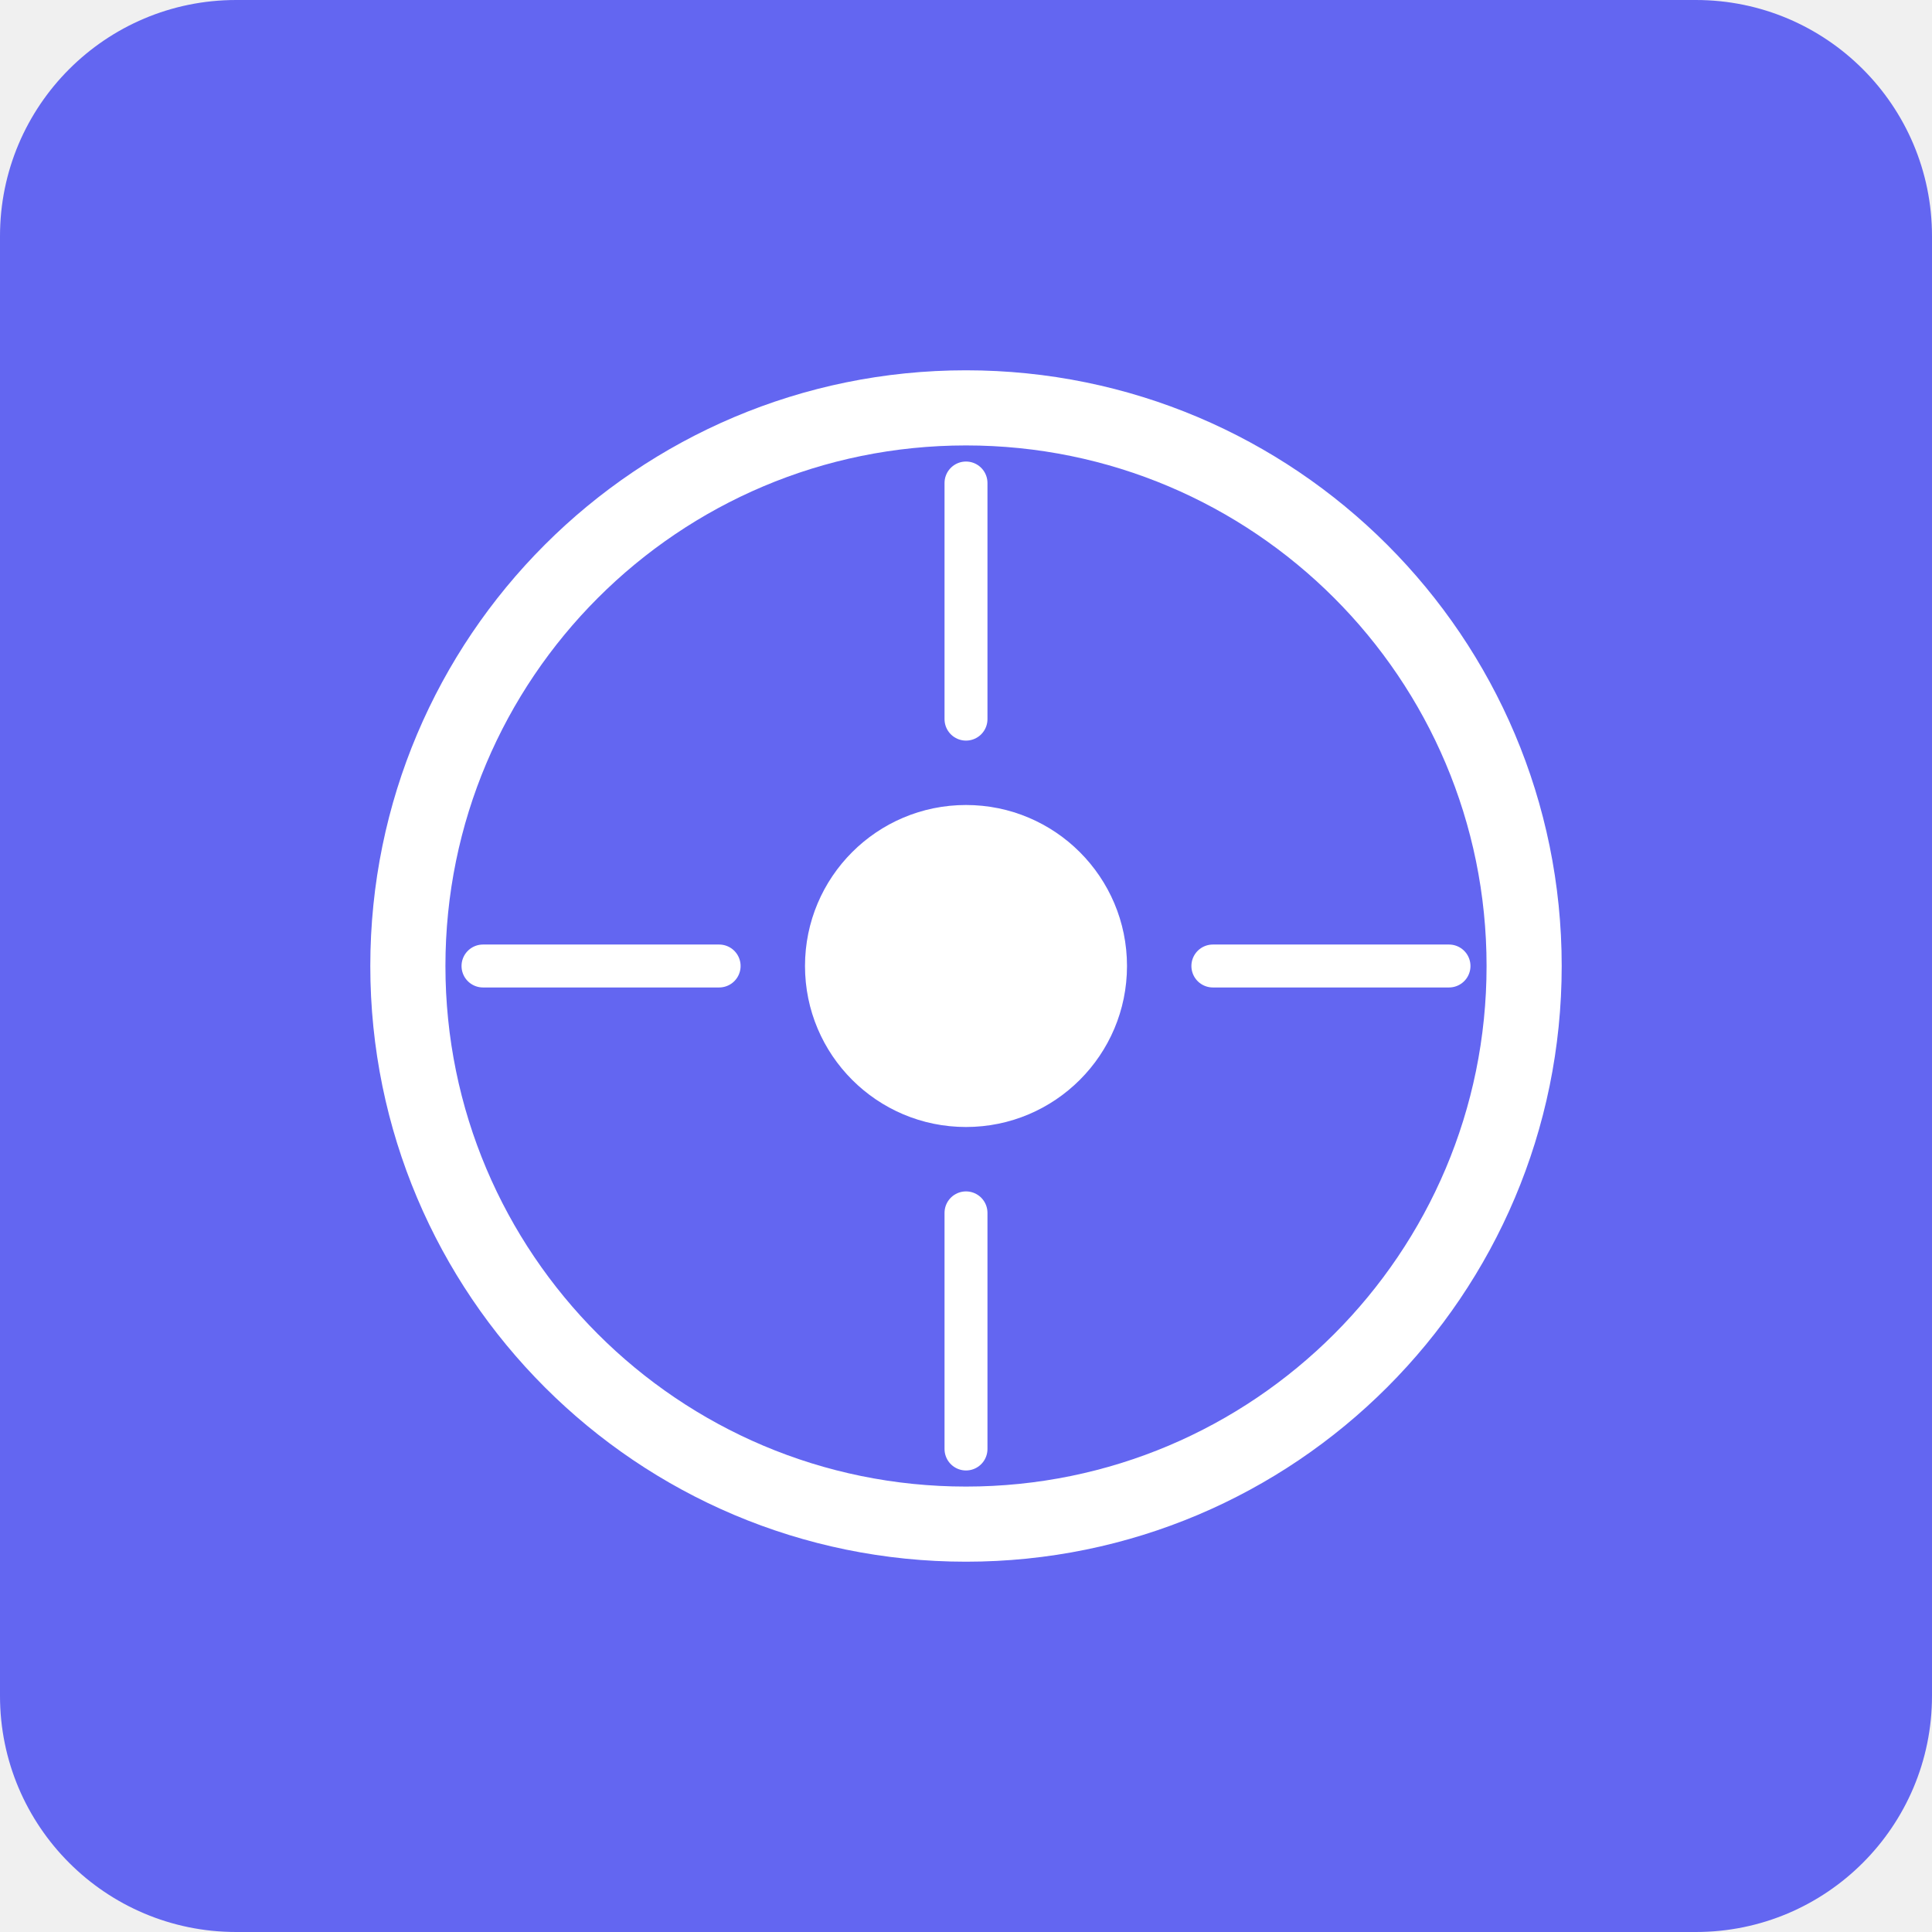
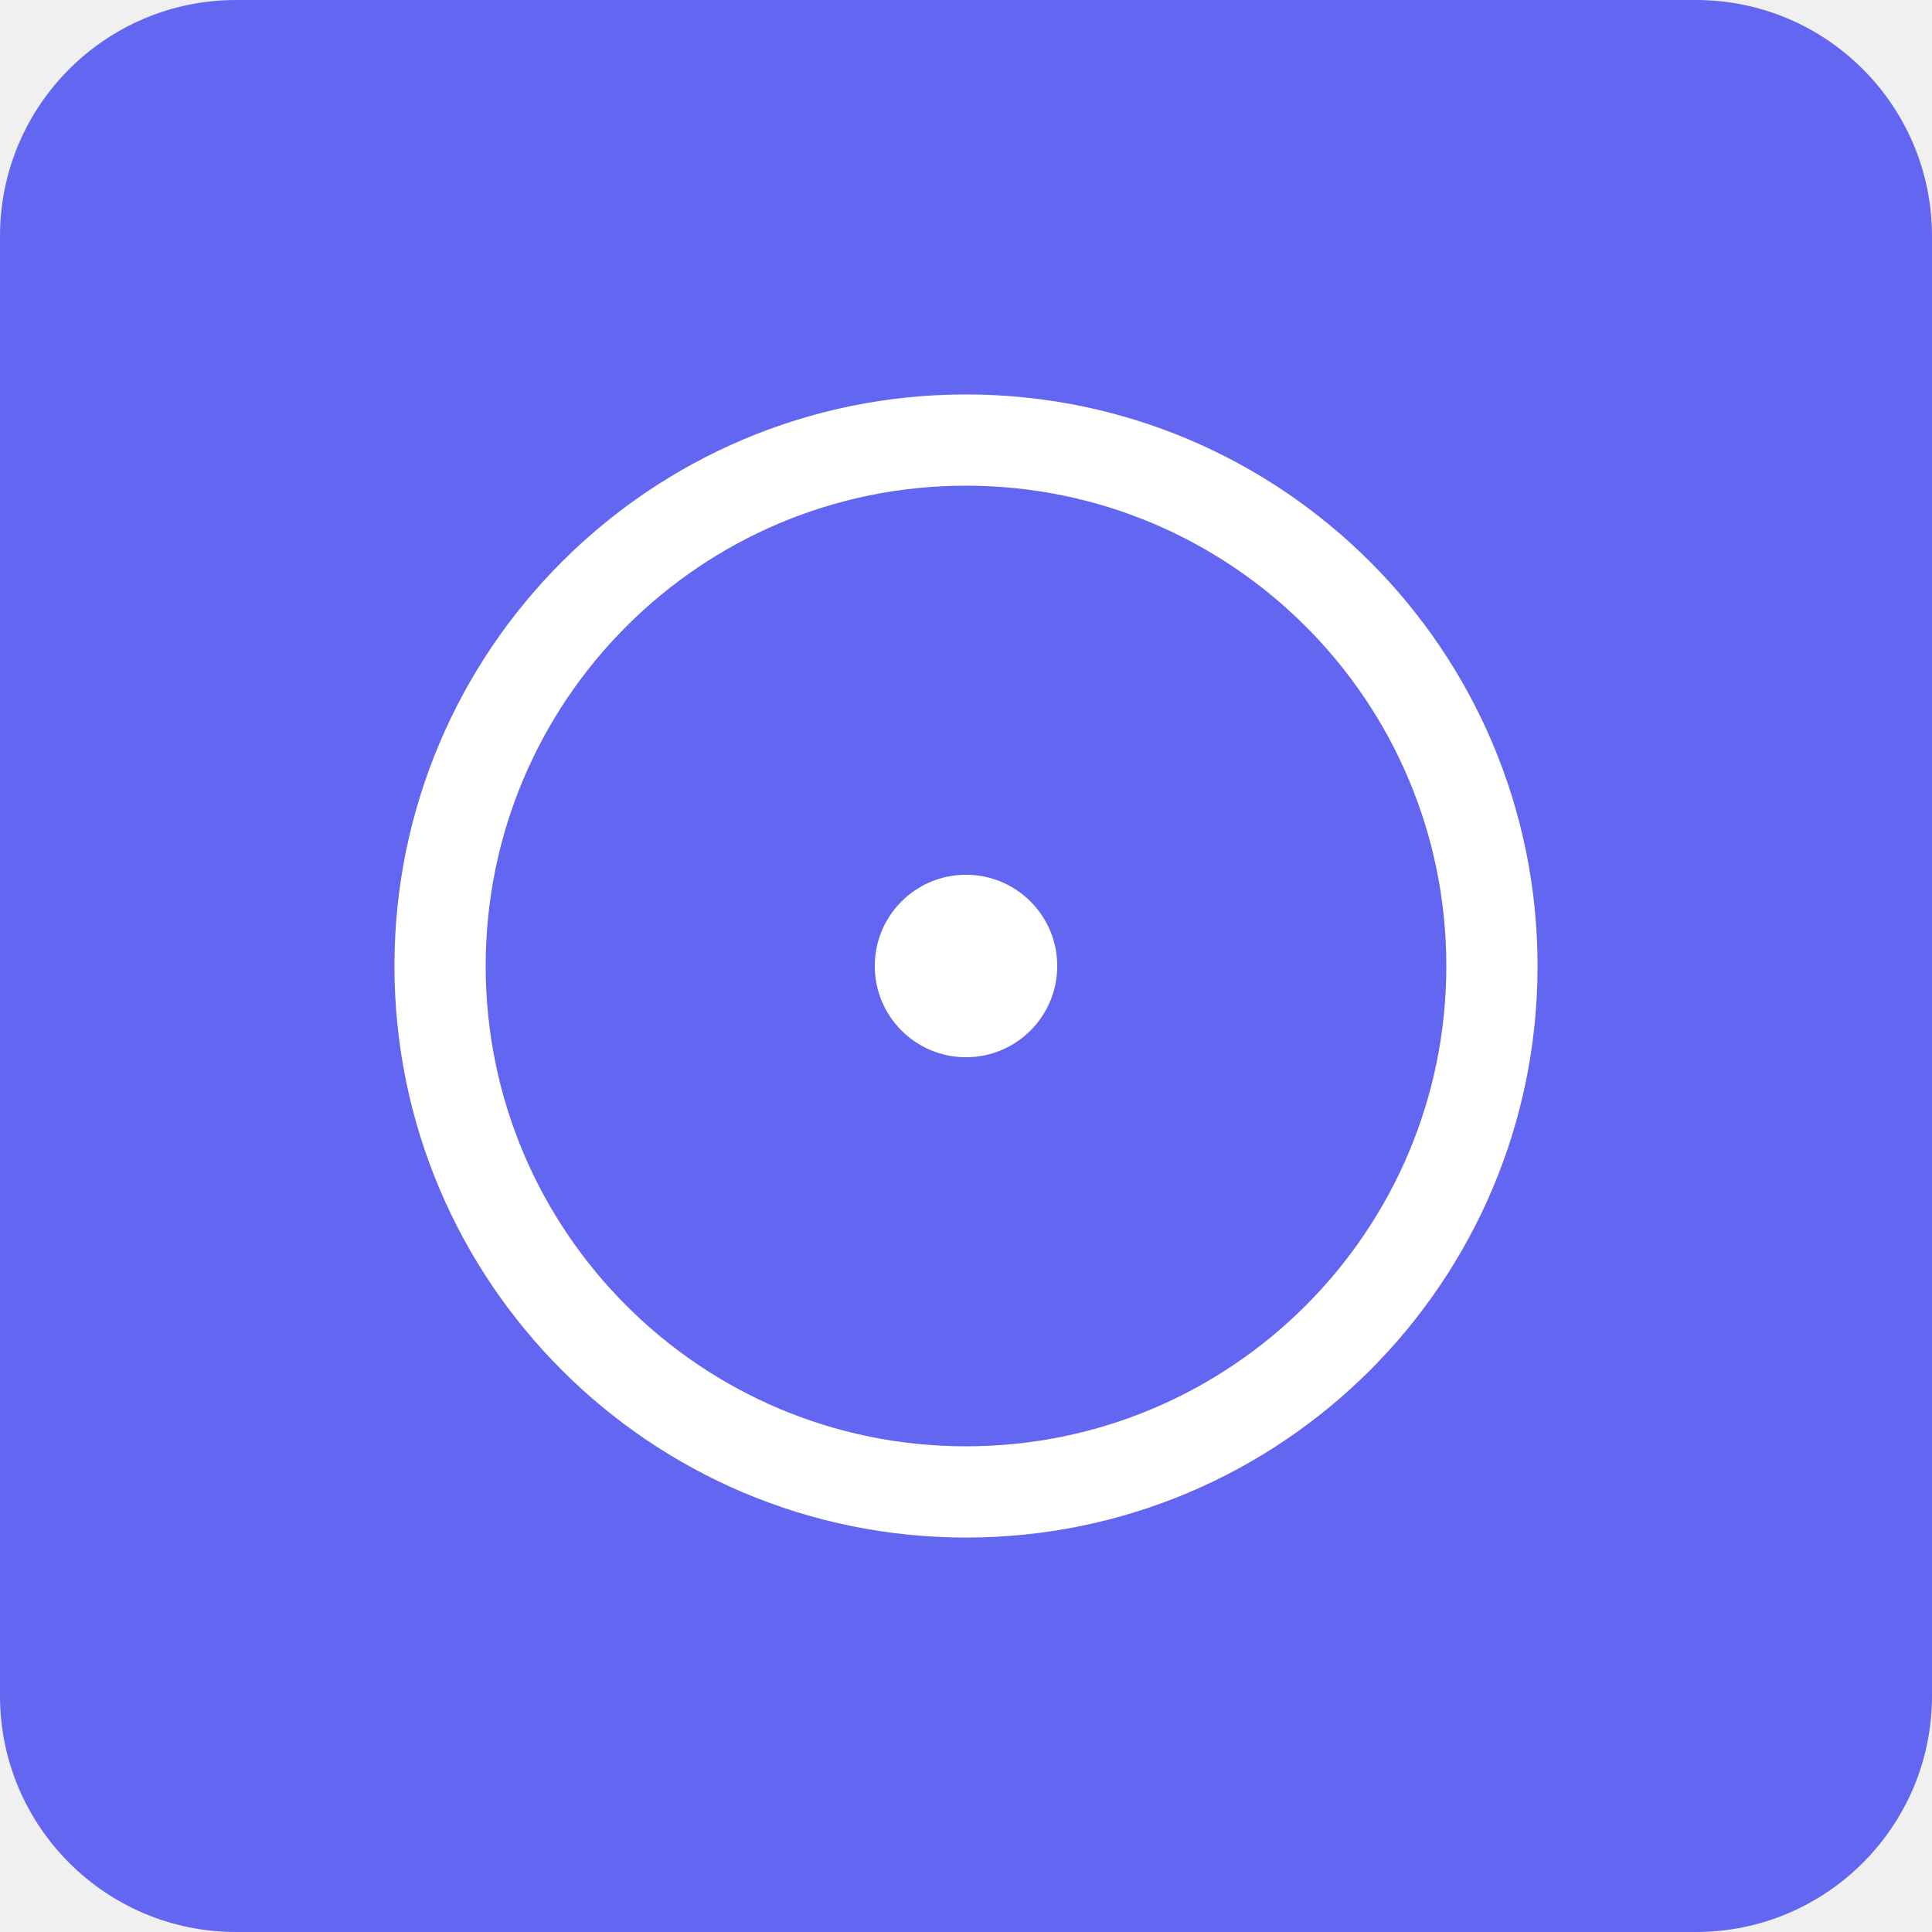
<svg xmlns="http://www.w3.org/2000/svg" width="180" height="180" viewBox="0 0 180 180" fill="none">
  <rect width="180" height="180" rx="22" fill="#6366f1" />
-   <circle cx="90" cy="90" r="52" stroke="white" stroke-width="7" fill="none" />
-   <circle cx="90" cy="90" r="15" fill="white" />
-   <line x1="90" y1="45" x2="90" y2="67" stroke="white" stroke-width="4" stroke-linecap="round" />
-   <line x1="90" y1="113" x2="90" y2="135" stroke="white" stroke-width="4" stroke-linecap="round" />
-   <line x1="45" y1="90" x2="67" y2="90" stroke="white" stroke-width="4" stroke-linecap="round" />
-   <line x1="113" y1="90" x2="135" y2="90" stroke="white" stroke-width="4" stroke-linecap="round" />
+   <circle cx="90" cy="90" r="49" stroke="white" stroke-width="8.5" fill="none" />
+   <circle cx="90" cy="90" r="8.5" fill="white" />
</svg>
